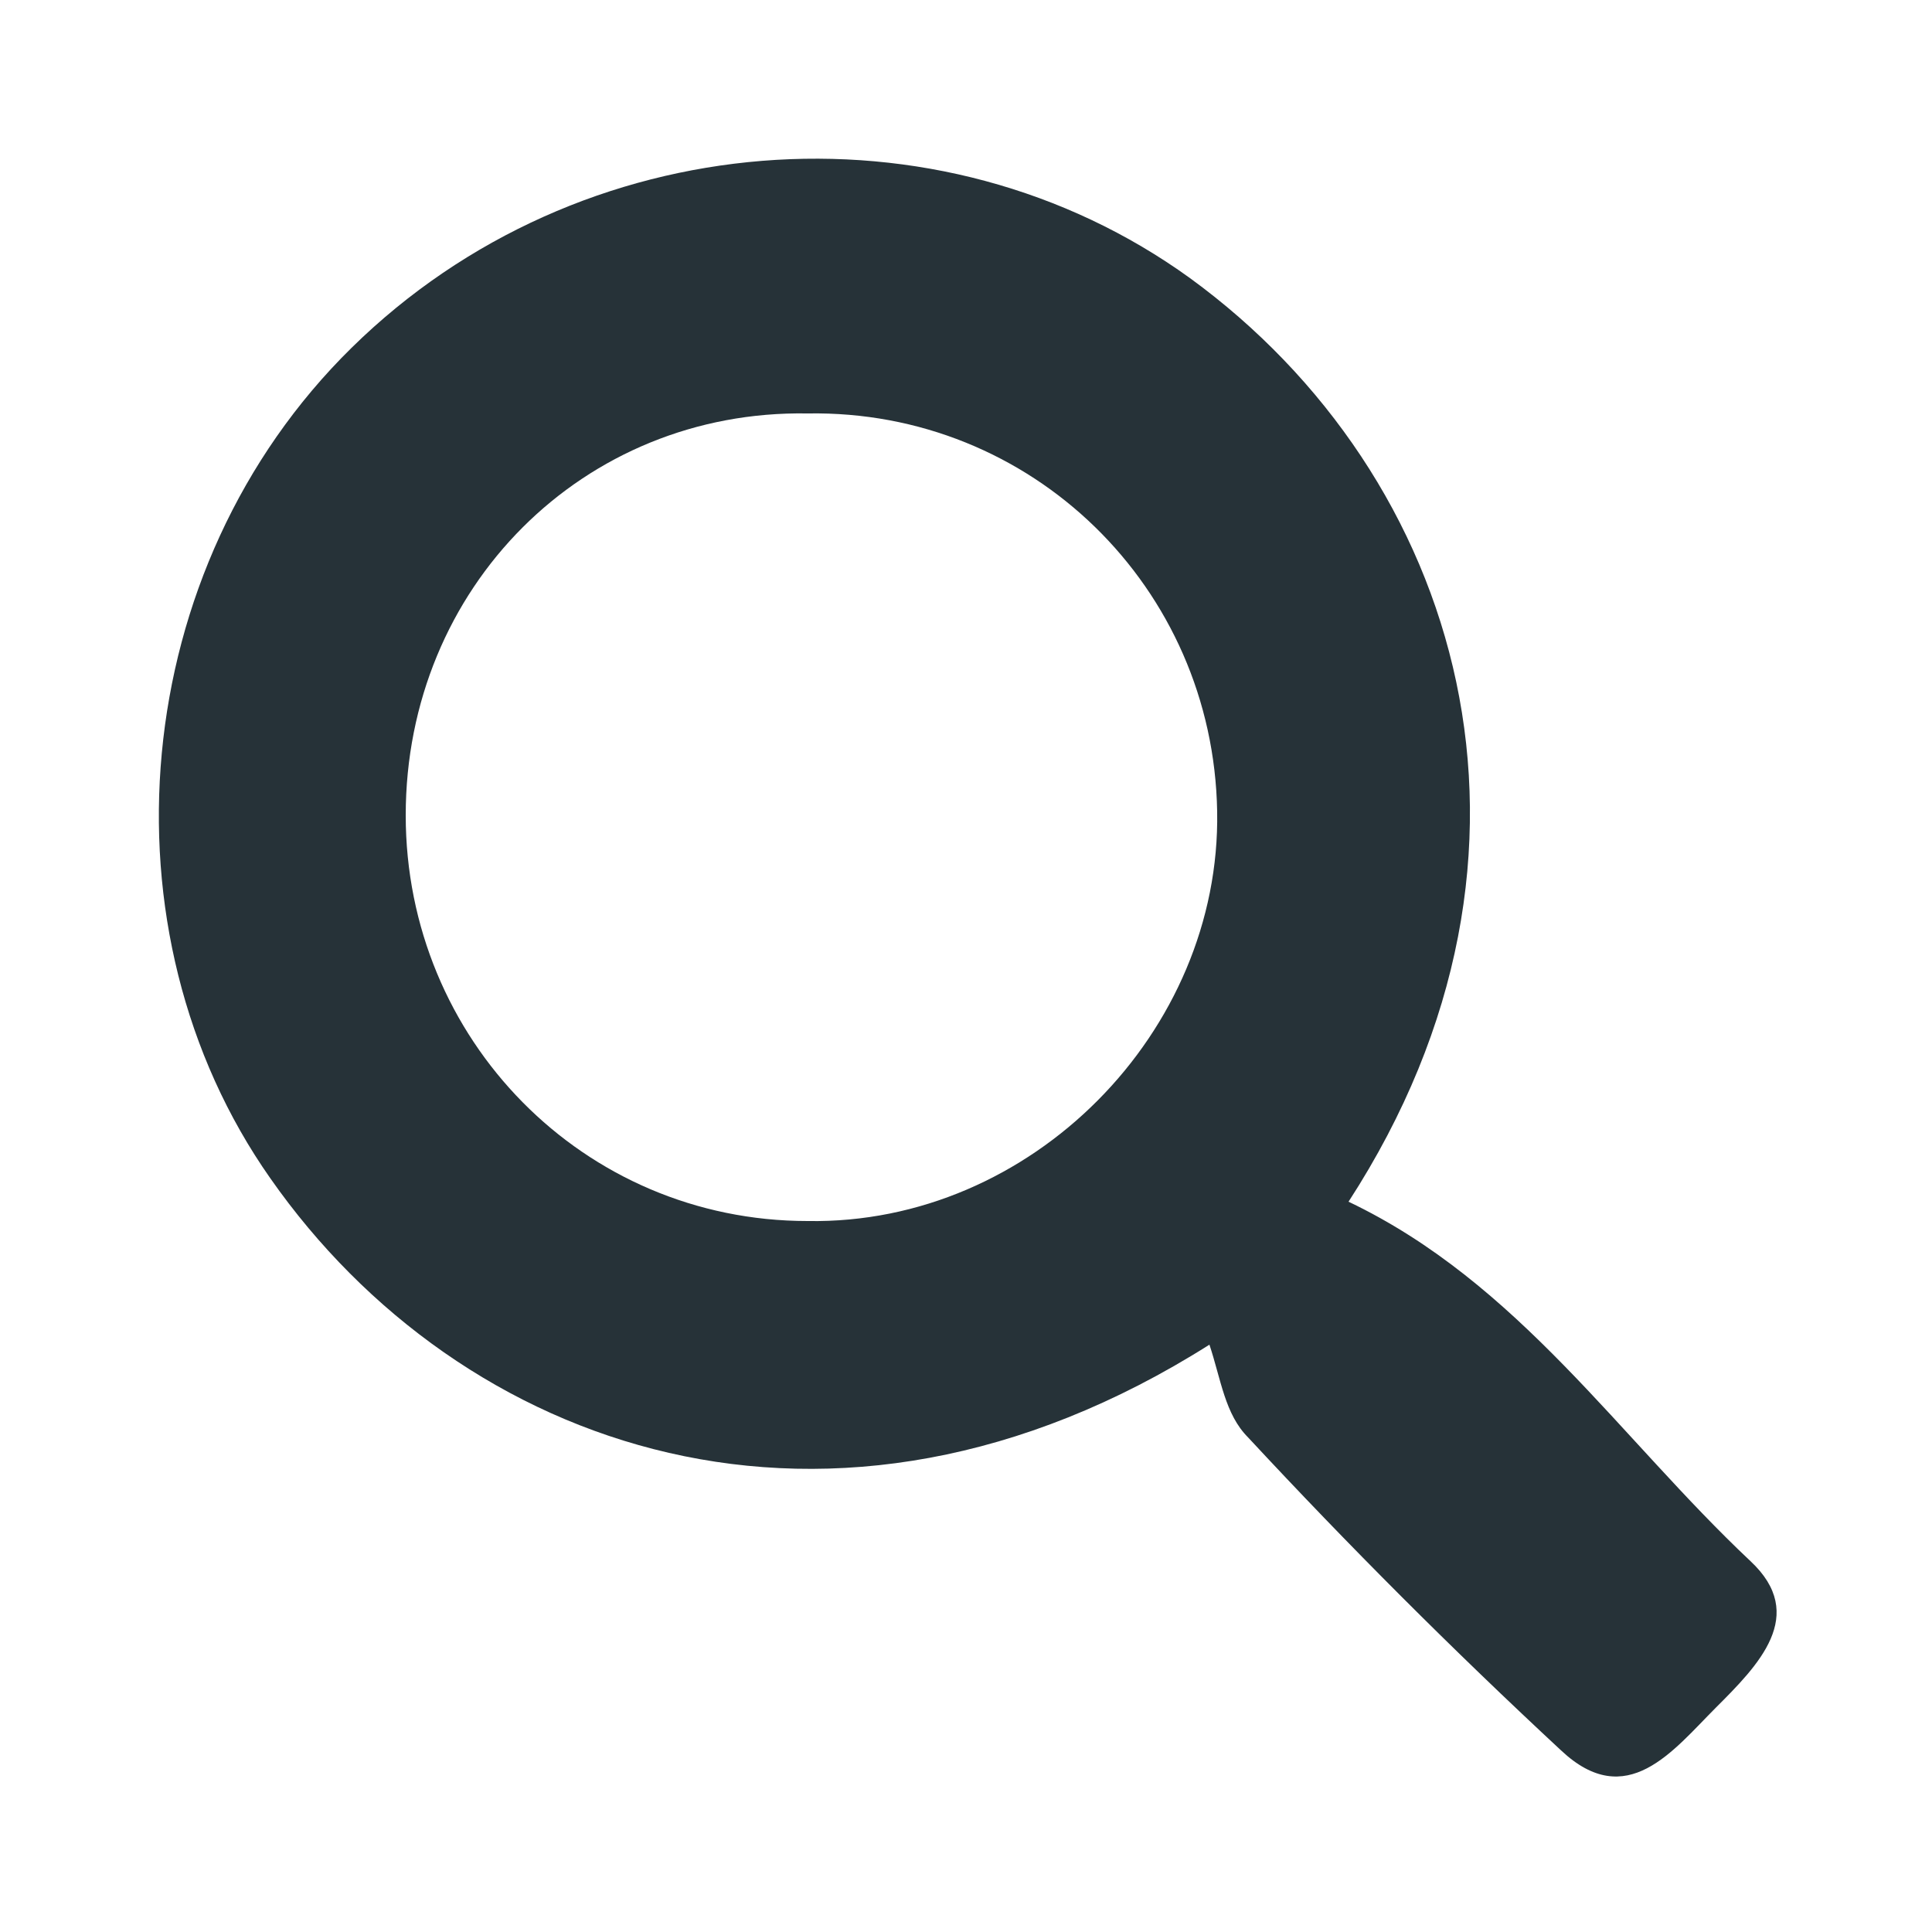
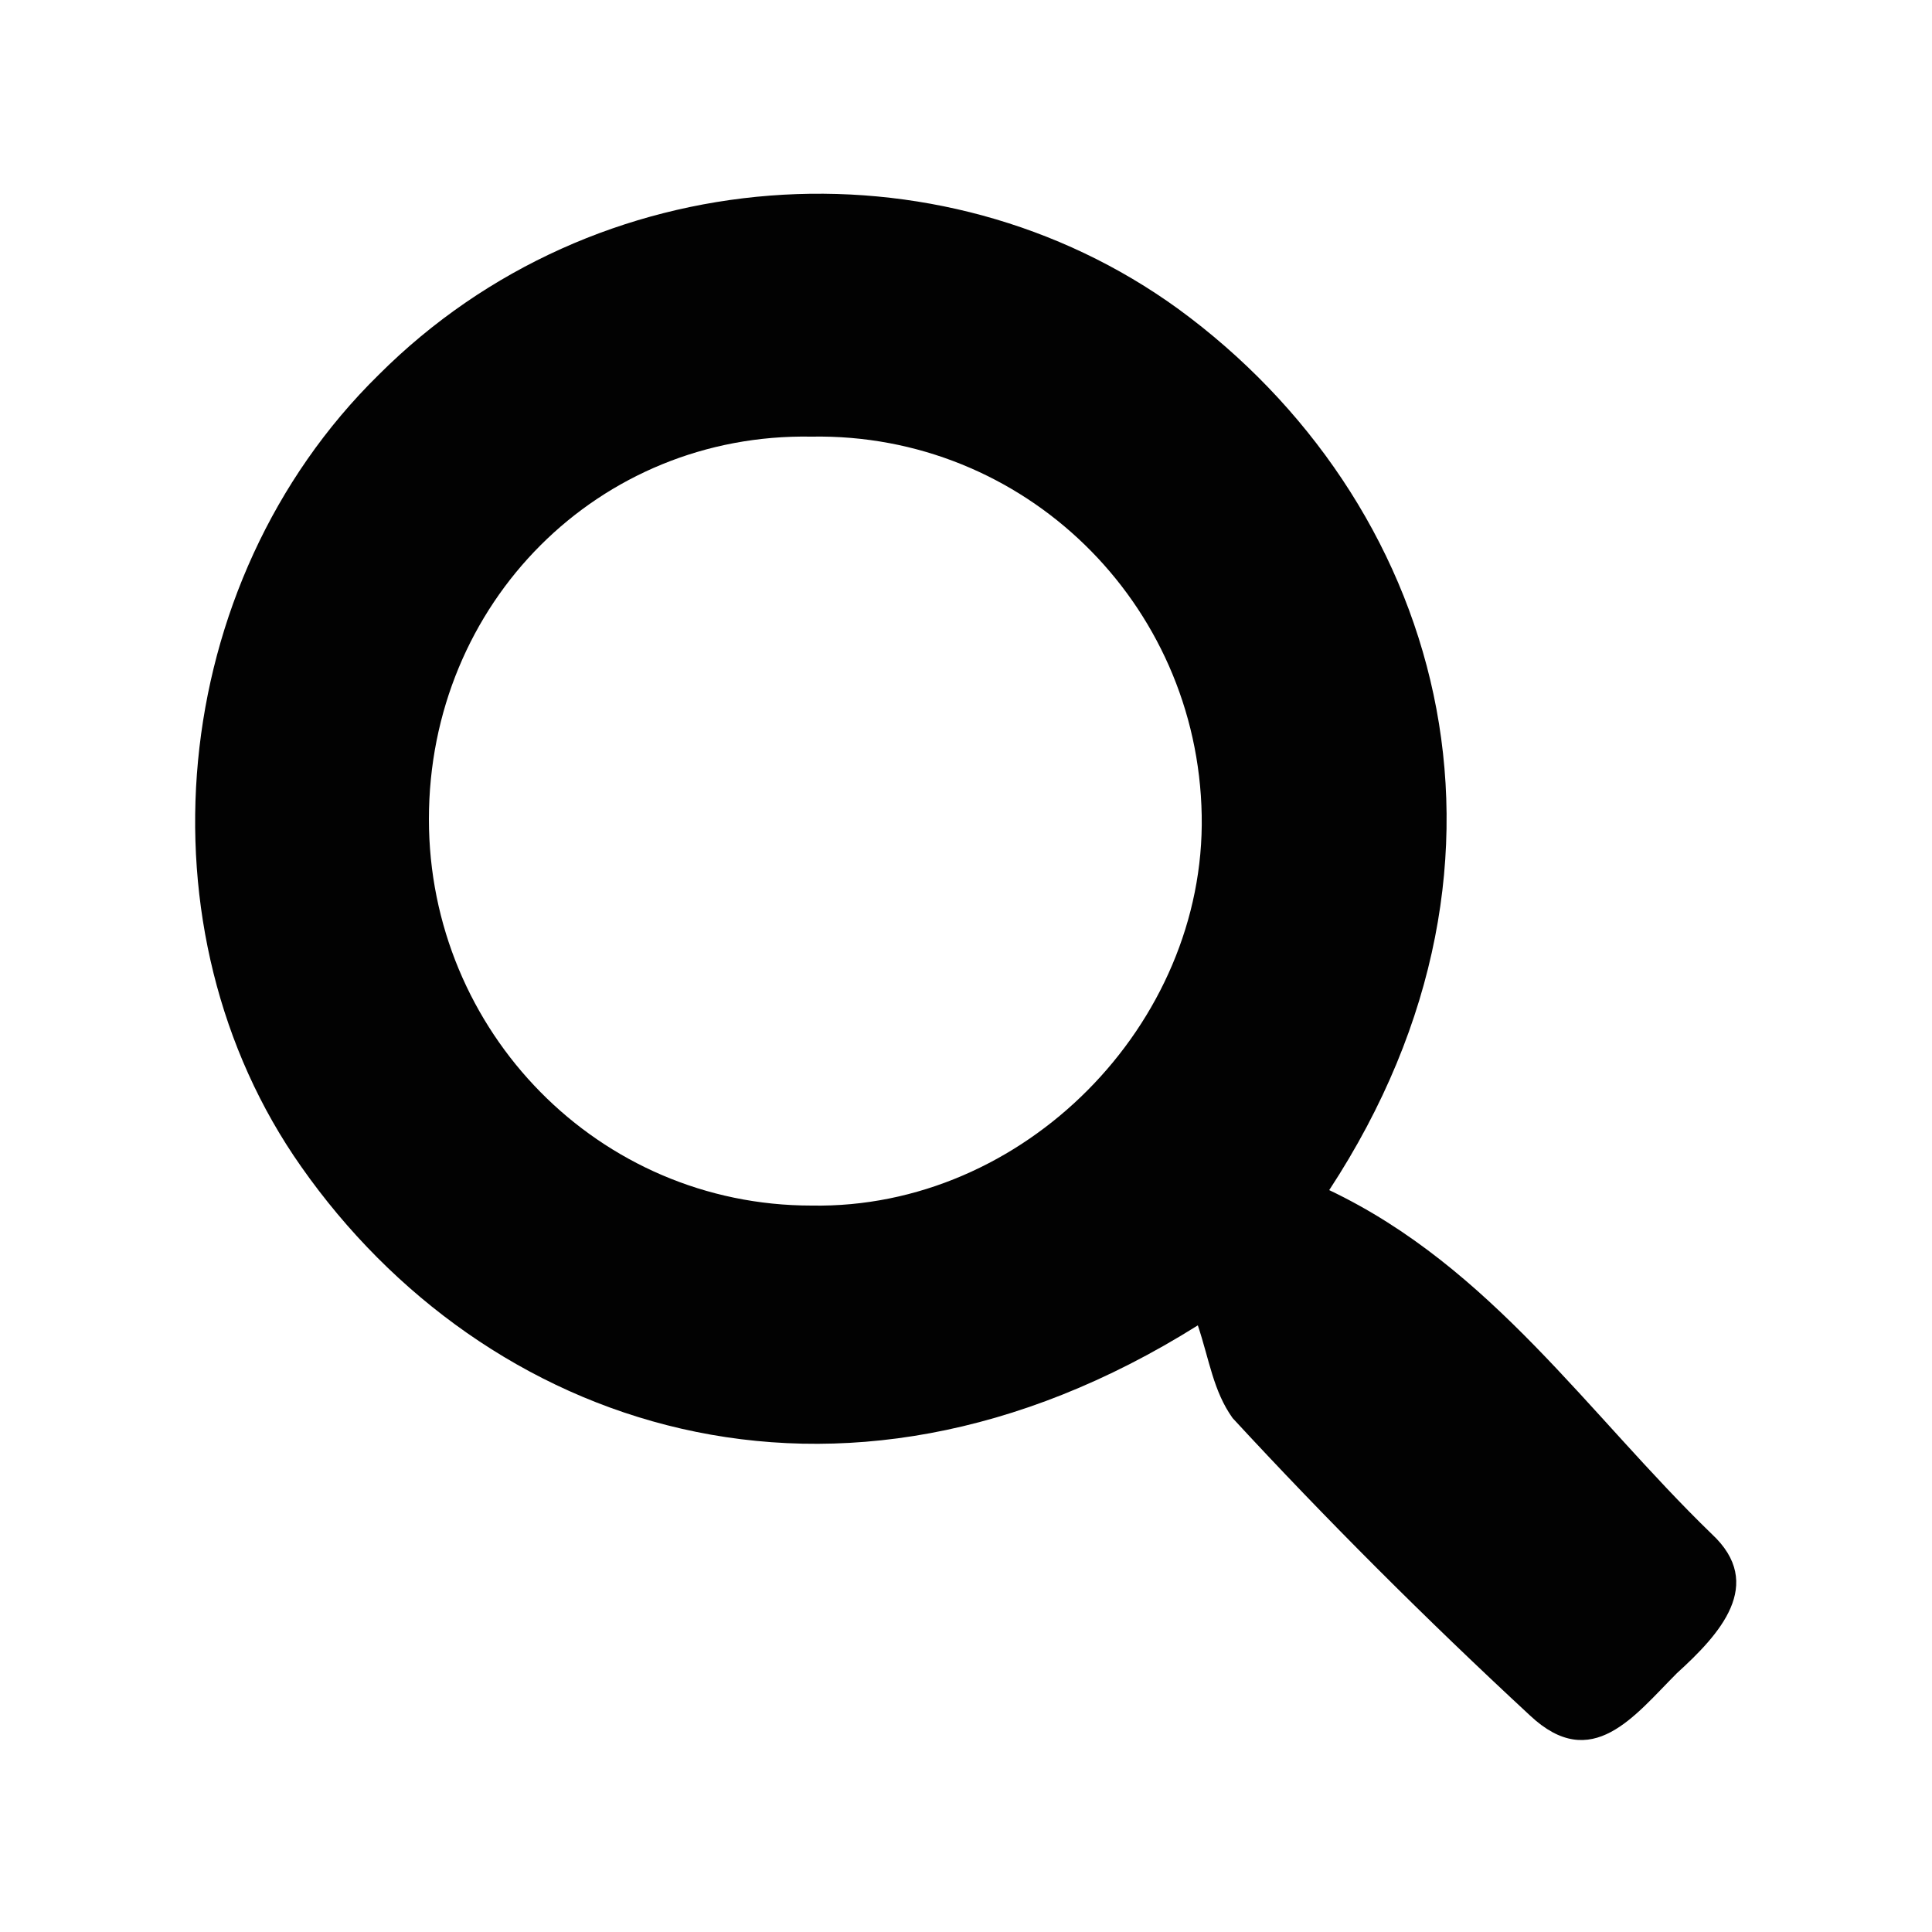
<svg xmlns="http://www.w3.org/2000/svg" version="1.1" id="Layer_1" x="0px" y="0px" viewBox="0 0 50 50" style="enable-background:new 0 0 50 50;" xml:space="preserve">
  <style type="text/css">
- 	.st0{fill:#263238;}
+ 	.st0{fill:#020202;}
</style>
-   <path class="st0" d="M31.3,34.8C21.5,41,11.9,37.5,7,30.5C2.5,24.1,3.3,14.7,9.1,9C15,3.2,24.3,2.5,30.8,7.2c7,5.1,10,14.8,4.1,23.9  c4.4,2.1,7,6.1,10.4,9.3c1.5,1.4,0.2,2.7-0.9,3.8c-1.1,1.1-2.3,2.7-4,1.1c-2.8-2.6-5.5-5.3-8.1-8.1C31.7,36.6,31.6,35.7,31.3,34.8z   M10.5,21.1c0,5.8,4.6,10.5,10.4,10.5c5.8,0.1,10.7-4.9,10.6-10.6c-0.1-5.8-4.8-10.4-10.6-10.3C15.1,10.6,10.5,15.2,10.5,21.1z" />
+   <path id="search" class="st0" d="M31,34.3c-9.4,5.9-18.5,2.6-23.2-4.1c-4.3-6.1-3.5-15.1,2-20.5C15.4,4.1,24.3,3.5,30.5,8  c6.7,4.9,9.6,14.1,3.9,22.8c4.2,2,6.7,5.8,9.9,8.9c1.4,1.3,0.2,2.6-0.9,3.6c-1.1,1.1-2.2,2.6-3.8,1.1c-2.7-2.5-5.3-5.1-7.7-7.7  C31.4,36,31.3,35.2,31,34.3z M11.1,21.2c0,5.5,4.4,10,9.9,10c5.5,0.1,10.2-4.7,10.1-10.1c-0.1-5.5-4.6-9.9-10.1-9.8  C15.5,11.2,11.1,15.6,11.1,21.2z" />
</svg>
